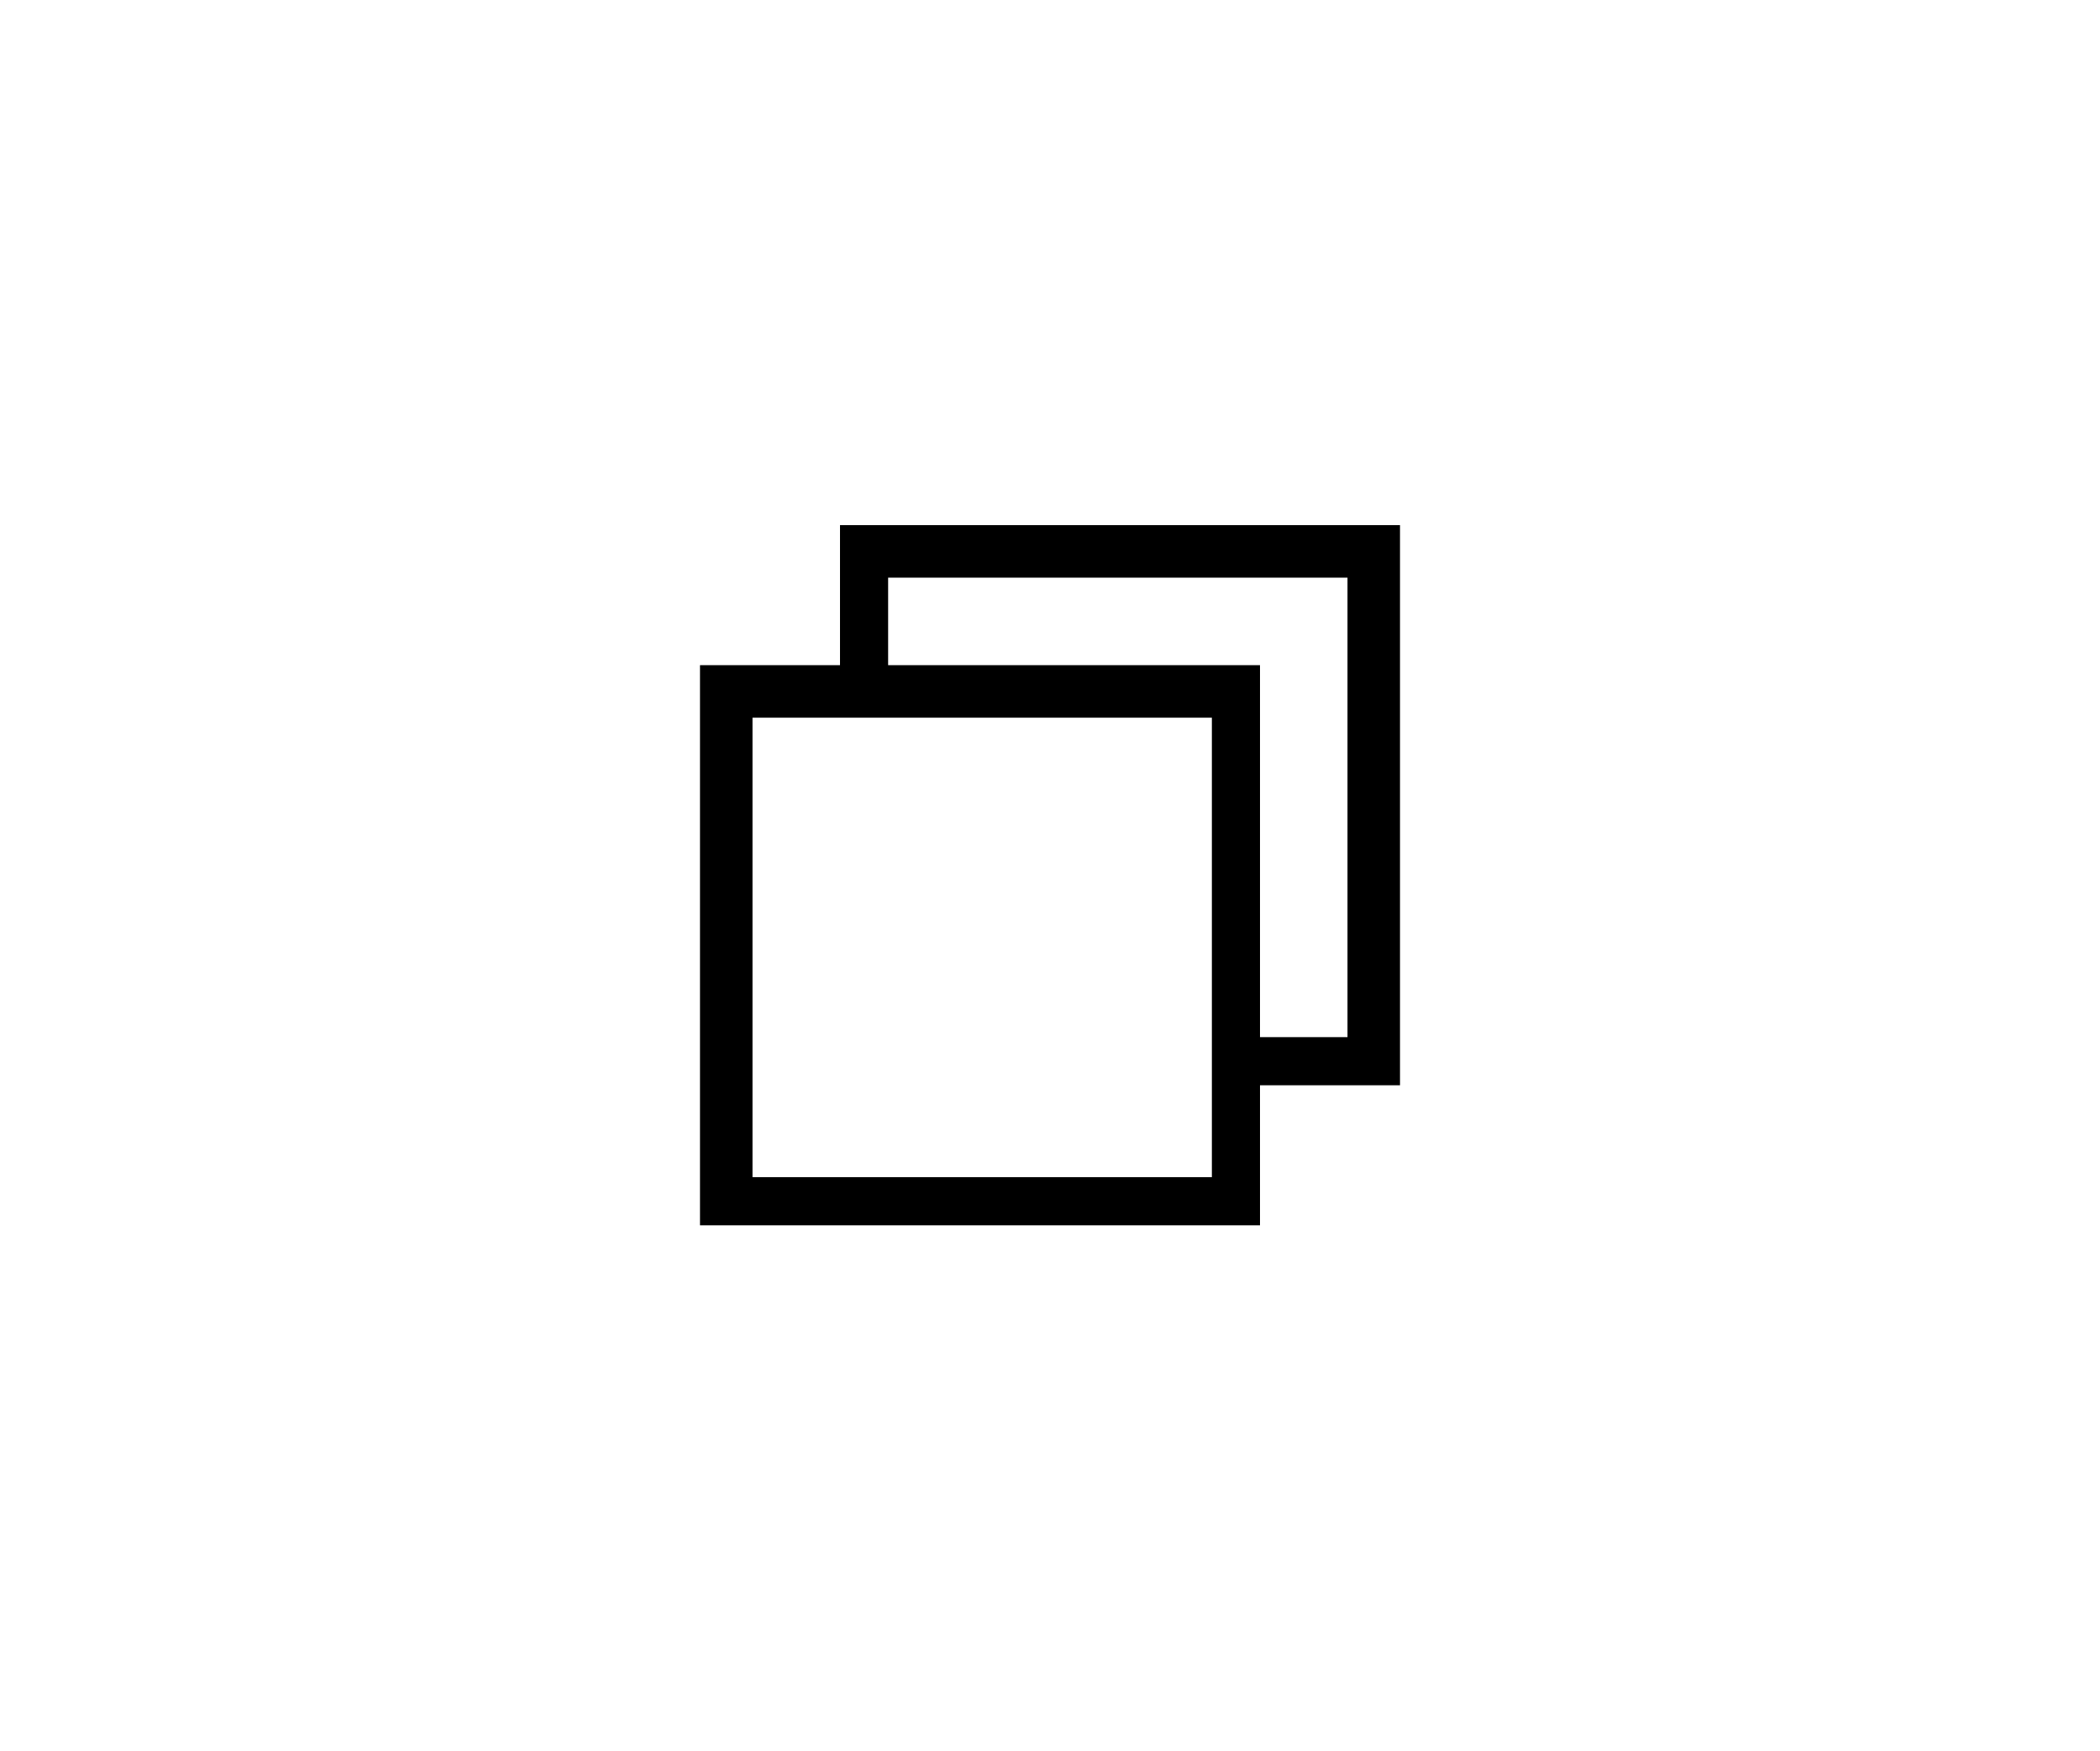
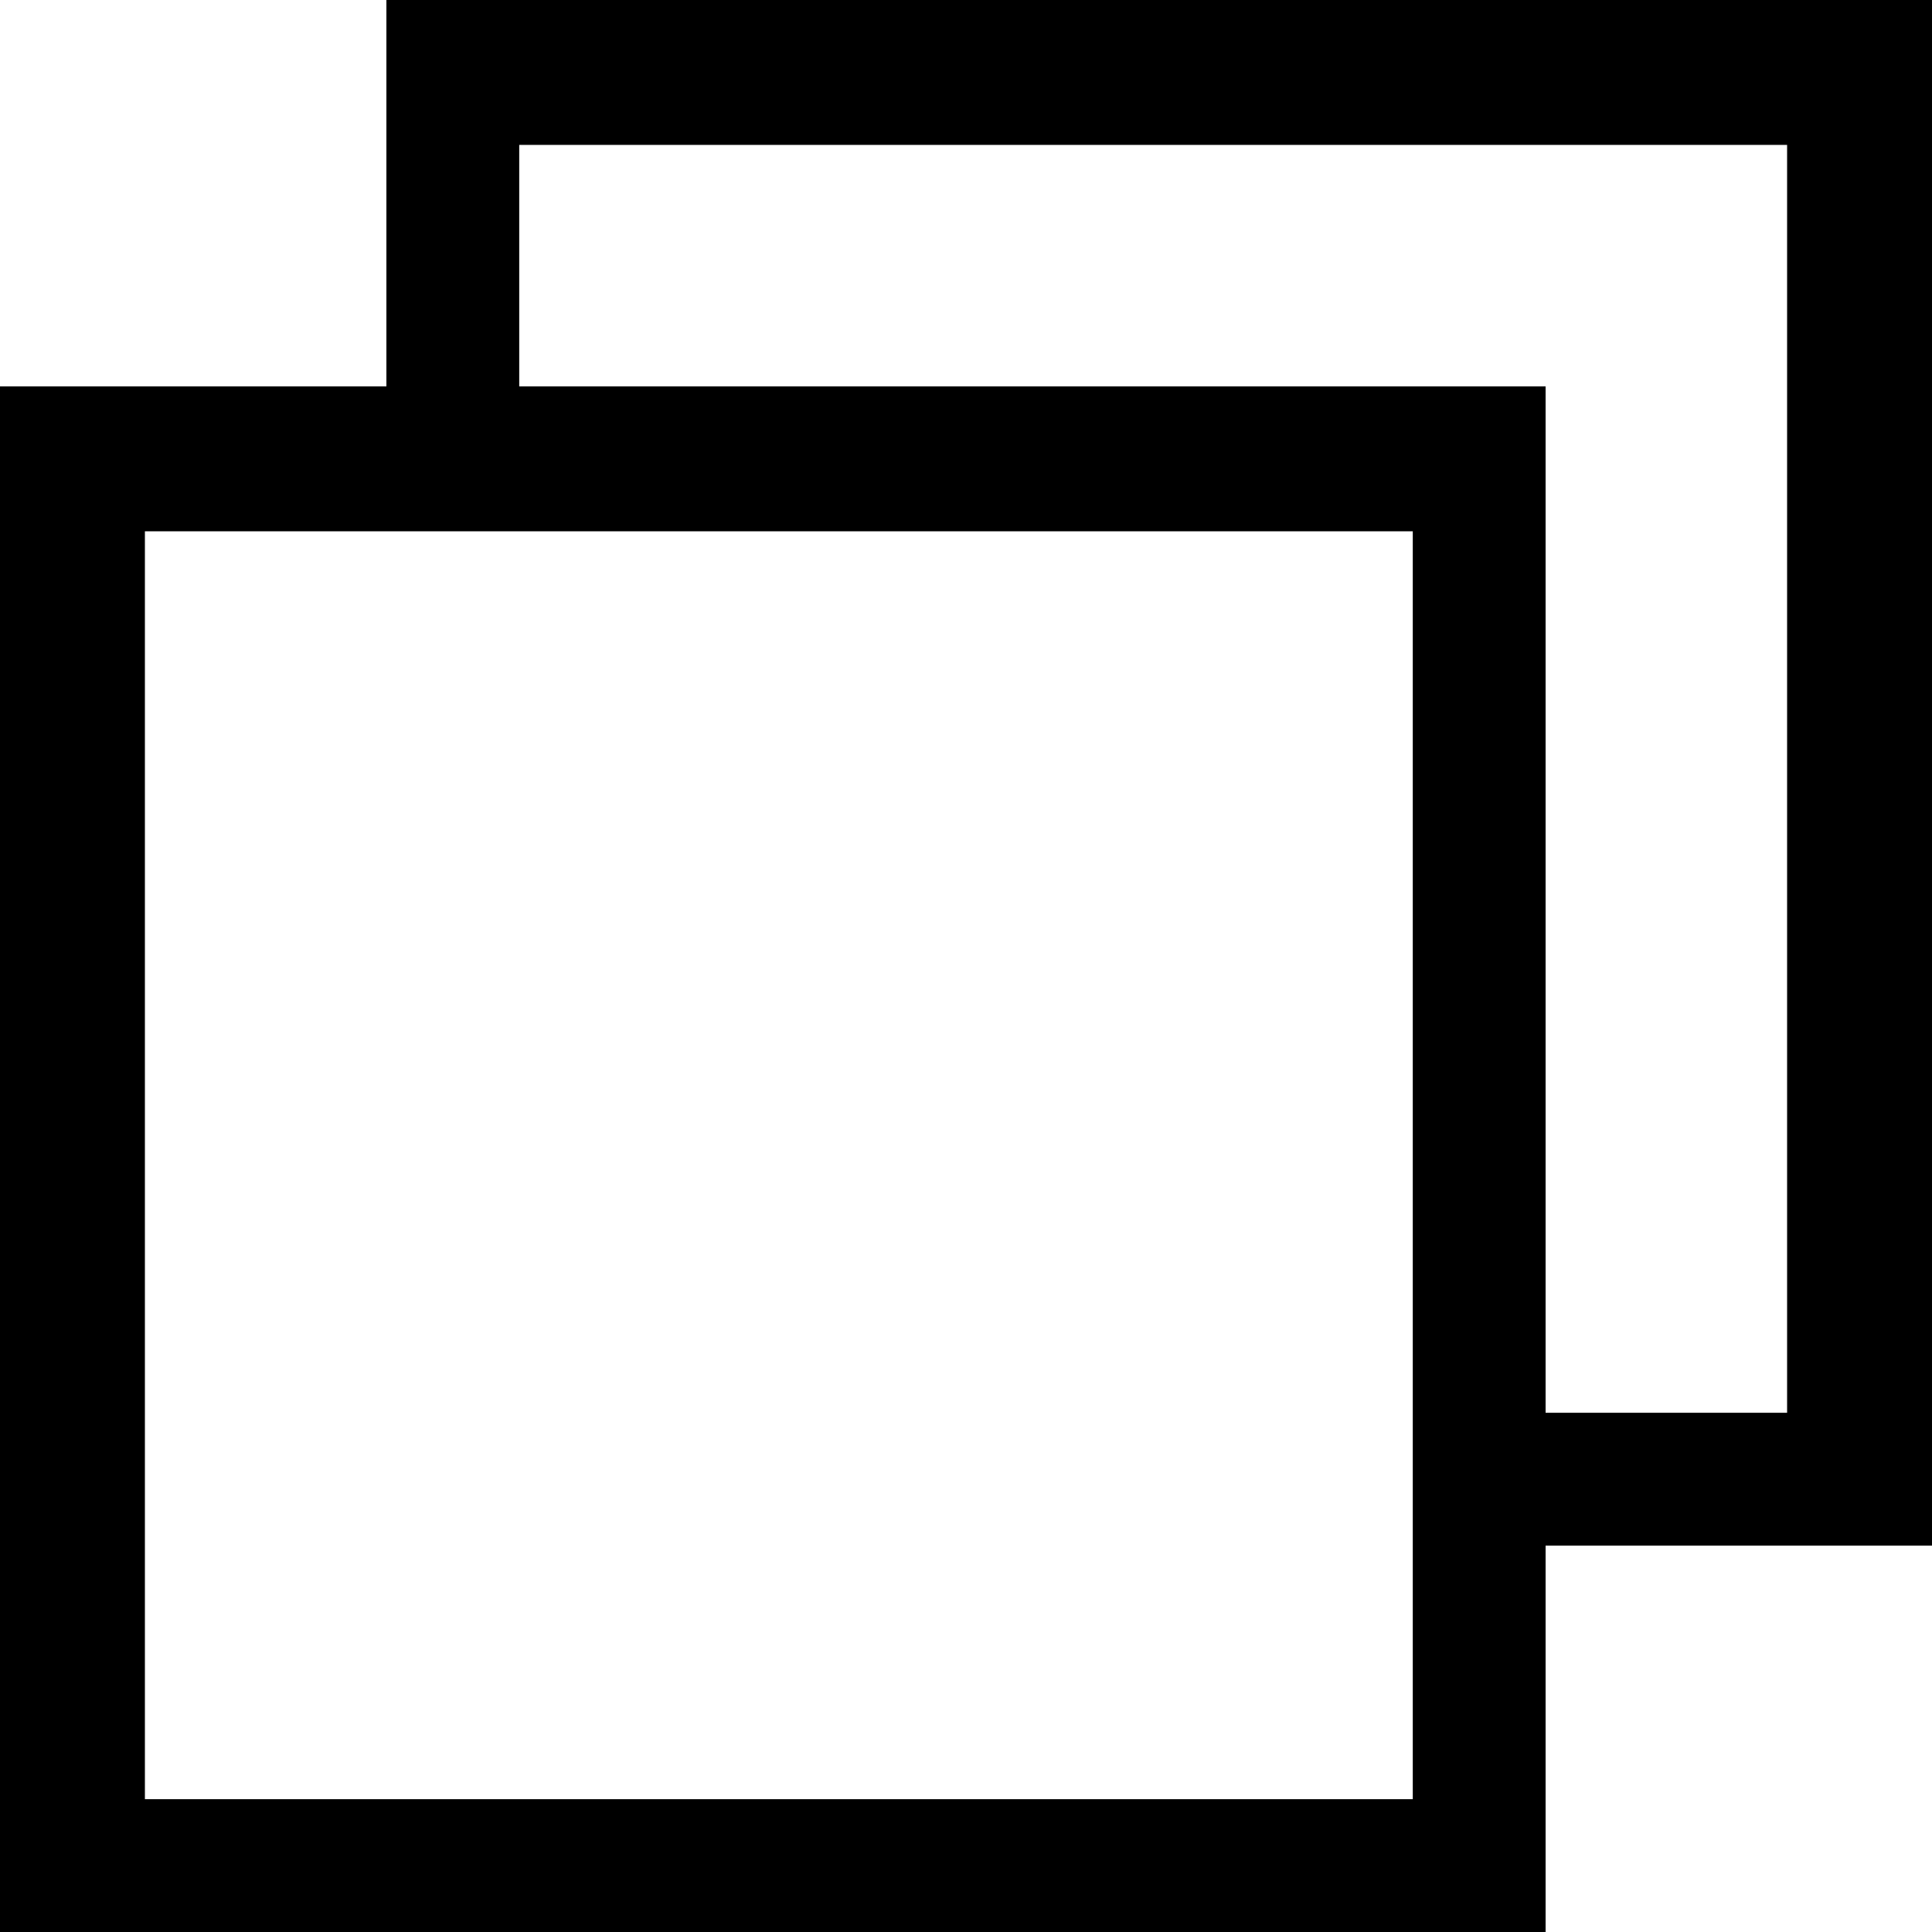
- <svg xmlns="http://www.w3.org/2000/svg" version="1.1" id="Layer_1" x="0px" y="0px" viewBox="0 0 48 40" style="enable-background:new 0 0 48 40;" xml:space="preserve">
-   <path d="M19.2,12v3.2H16V28h12.8v-3.2H32V12H19.2z M27.7,26.9H17.2V16.4h10.5V26.9z M30.8,23.7h-2v-8.5h-8.5v-2h10.5V23.7z" />
+ <svg xmlns="http://www.w3.org/2000/svg" version="1.1" id="Layer_1" x="0px" y="0px" viewBox="0 0 16 16" style="enable-background:new 0 0 16 16;" xml:space="preserve">
+   <path d="M3.2,0v3.2H0V16h12.8v-3.2H16V0H3.2z M11.7,14.9H1.2V4.4h10.5V14.9z M14.8,11.7h-2V3.2H4.3v-2h10.5V11.7z" />
</svg>
